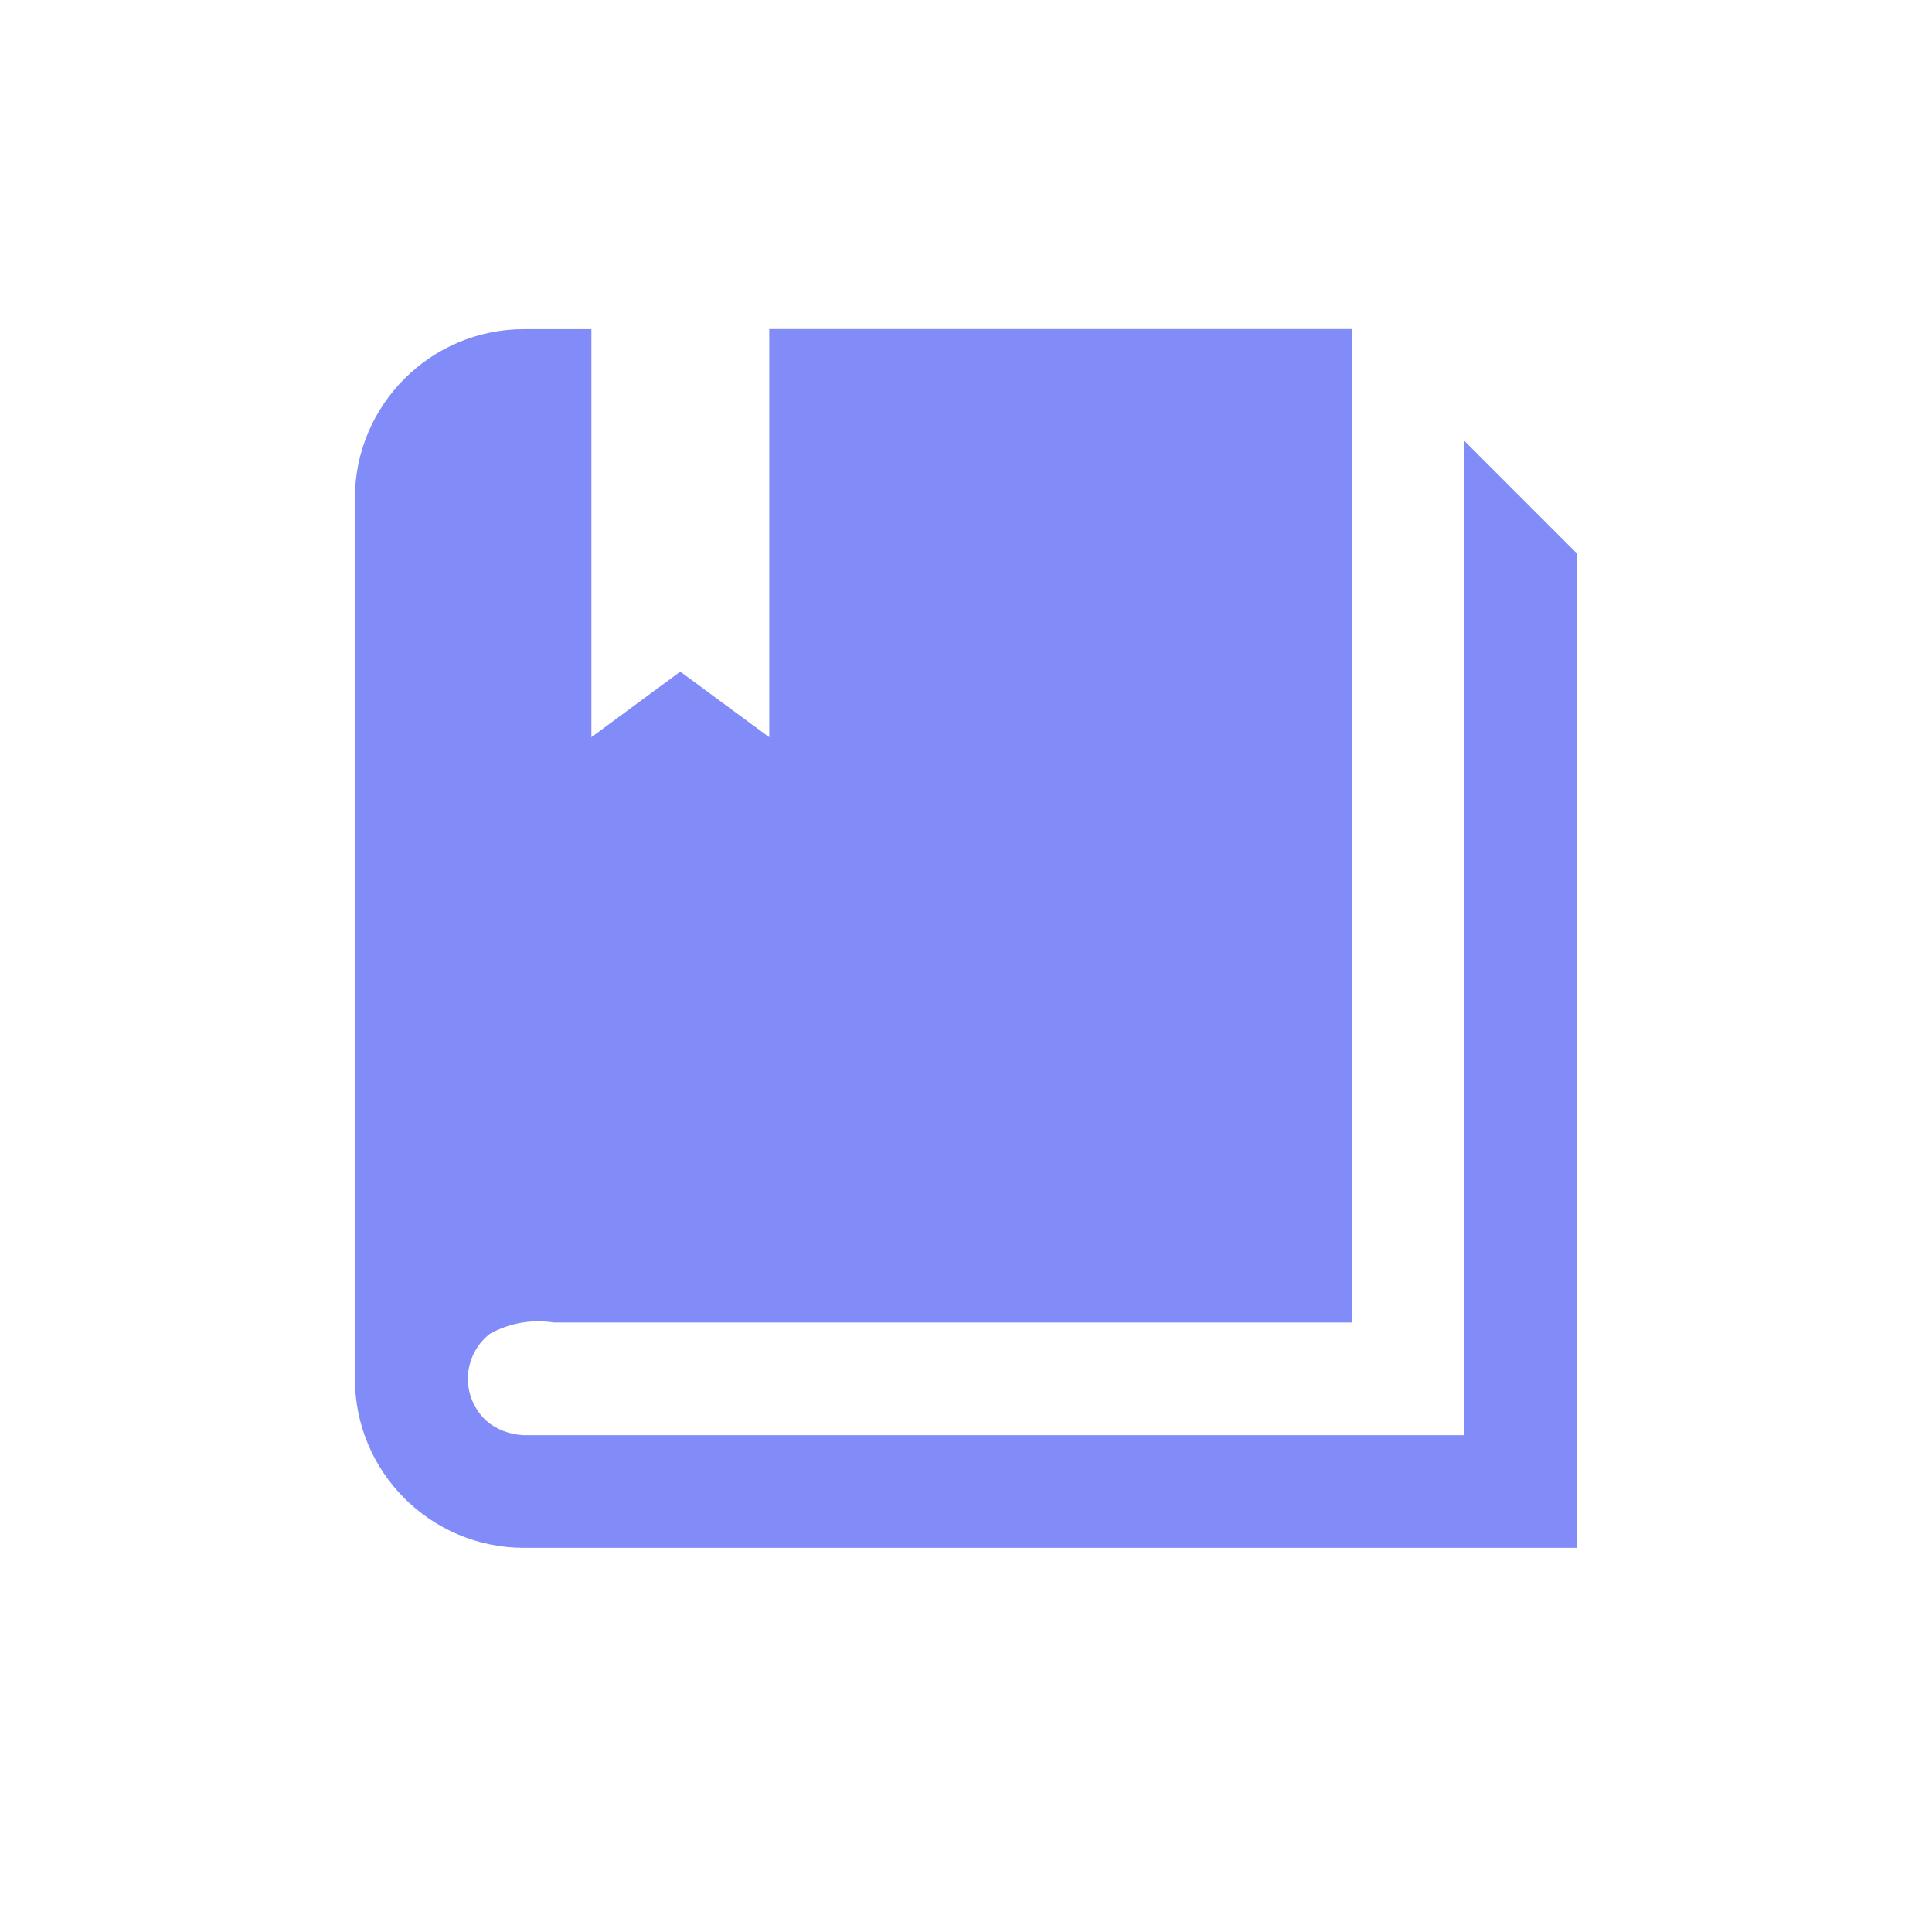
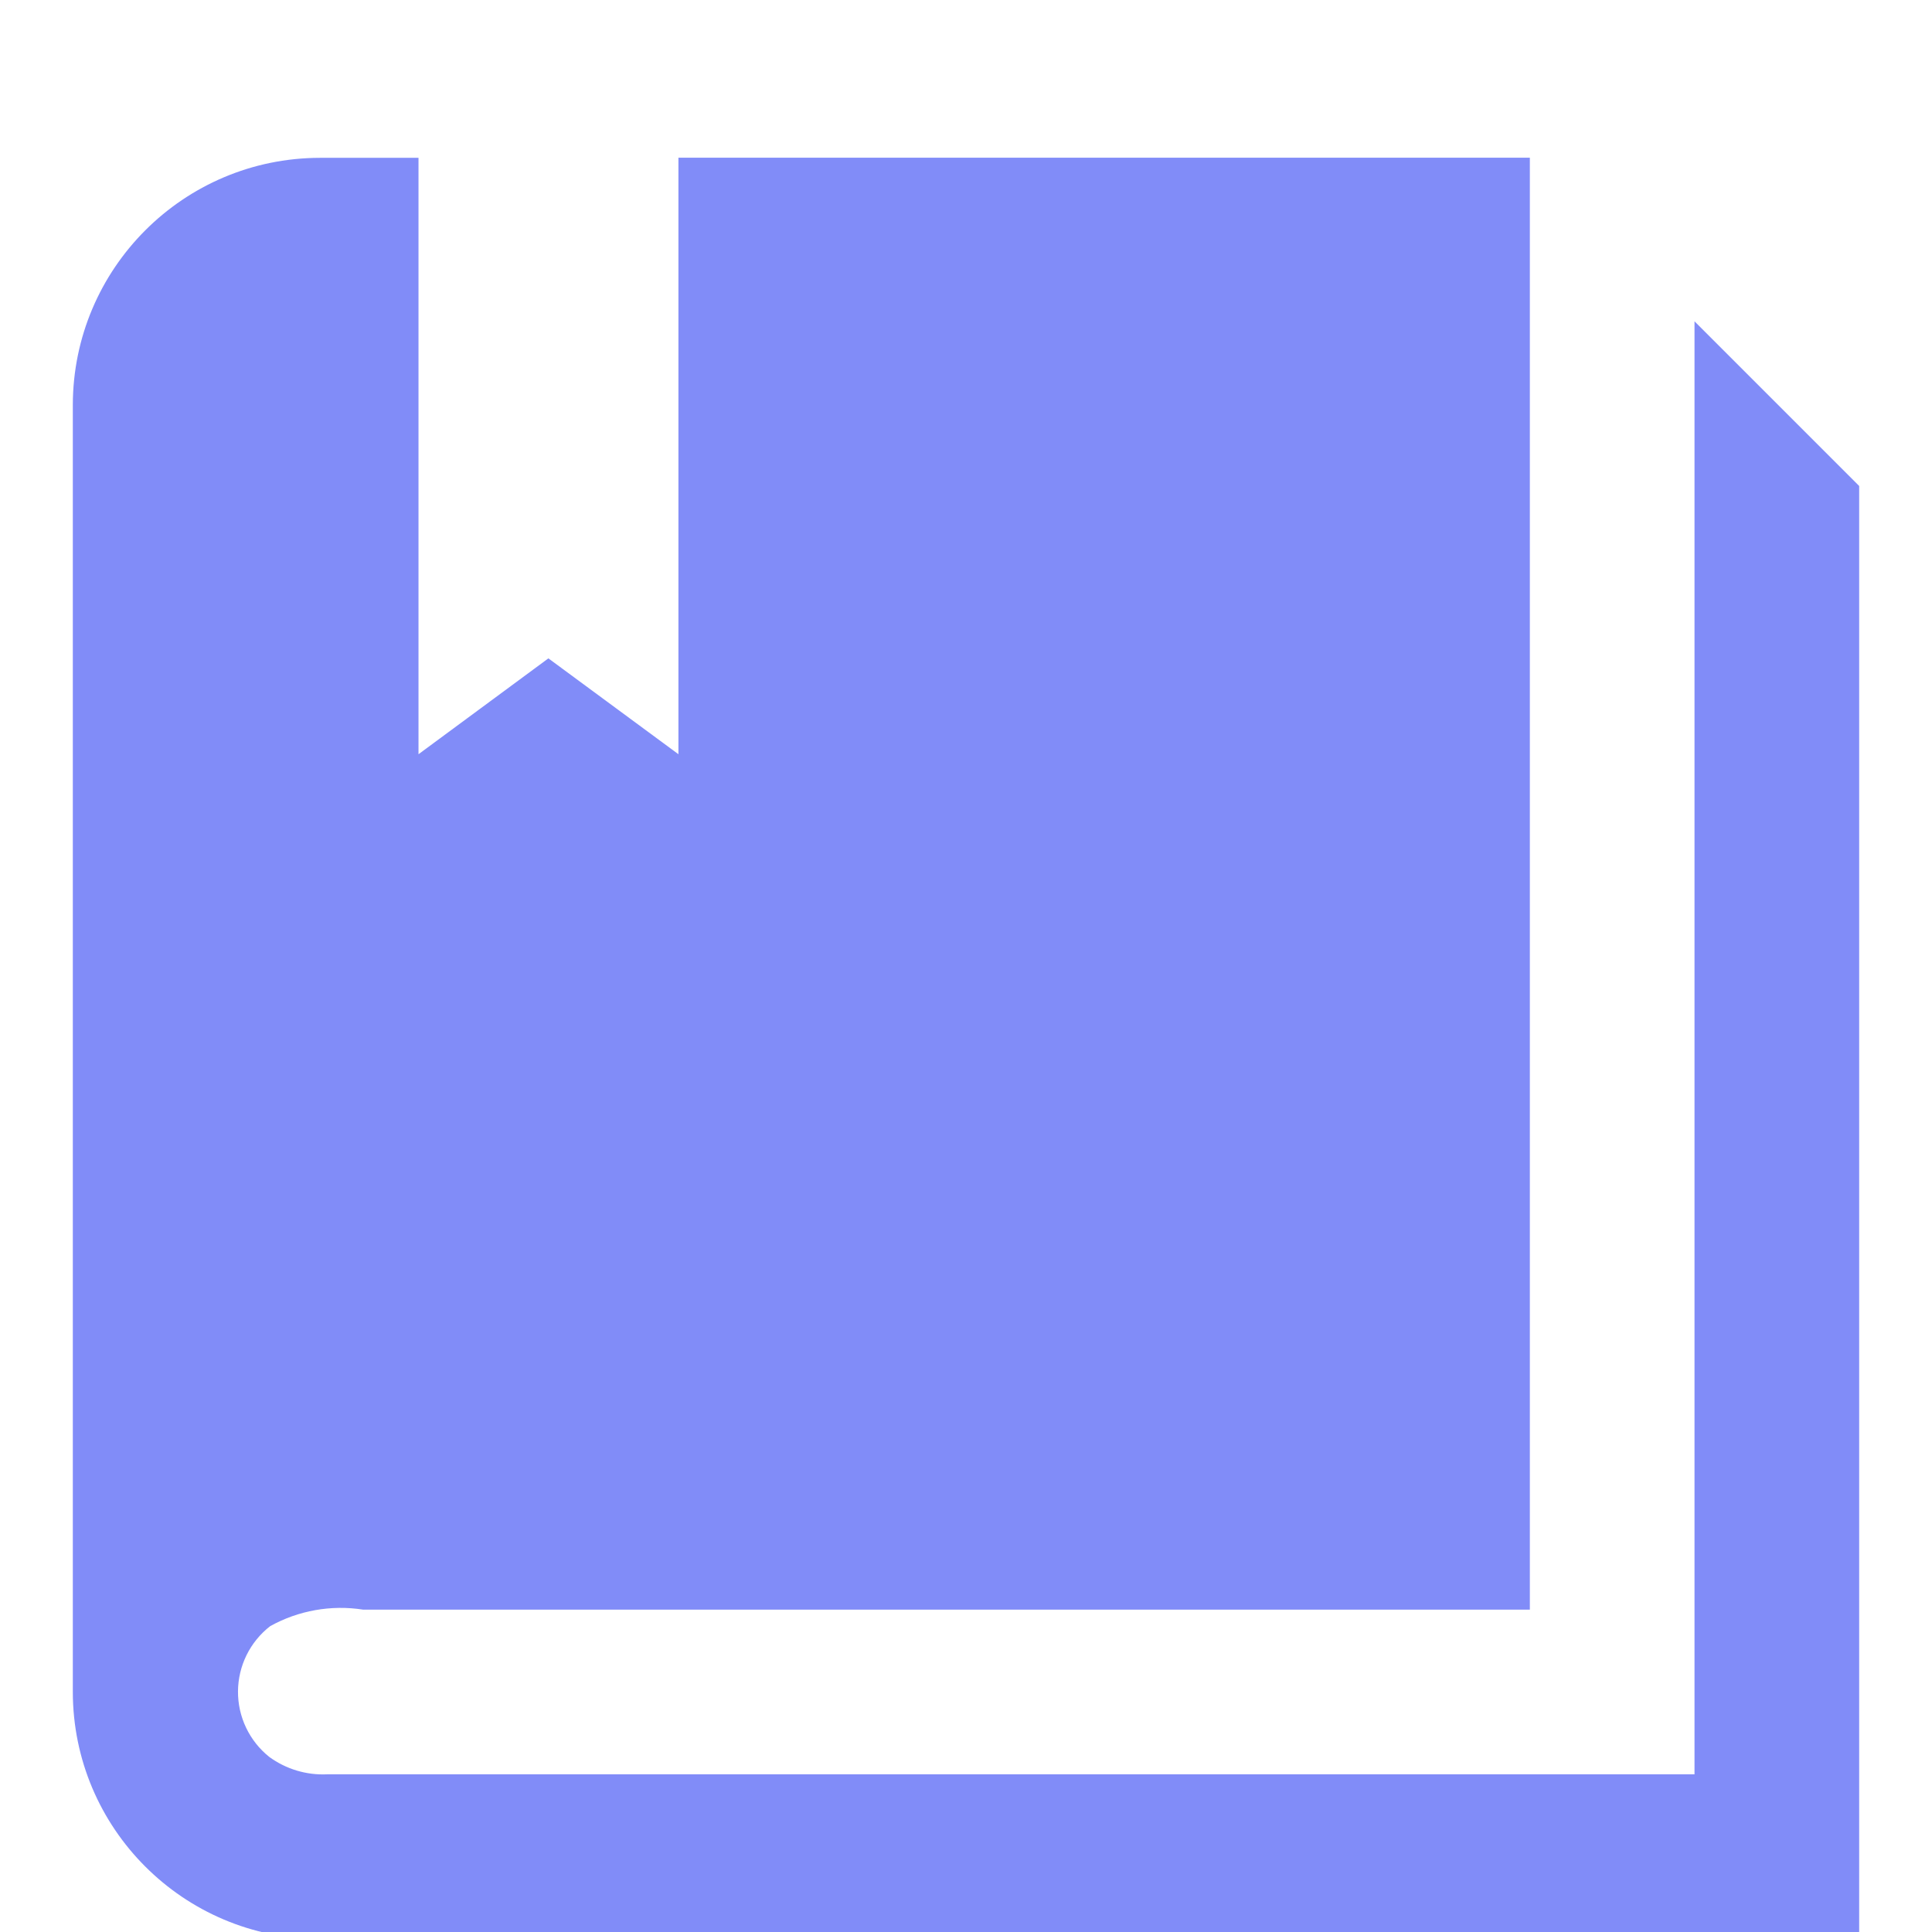
- <svg xmlns="http://www.w3.org/2000/svg" viewBox="-2.5 0 19 19" fill="none">
+ <svg xmlns="http://www.w3.org/2000/svg" viewBox="0.5 2.175 13 13" fill="none">
  <path d="M11.902 14.114V4.337l1.108 1.108v9.777H2.652A1.664 1.664 0 0 1 .99 13.559V4.9a1.665 1.665 0 0 1 1.662-1.663h.664V7.25l.874-.645.875.645V3.236h5.729v9.77h-7.85a.978.978 0 0 0-.626.111.56.56 0 0 0-.006.88.613.613 0 0 0 .39.117h9.2z" fill="#818CF8" />
</svg>
